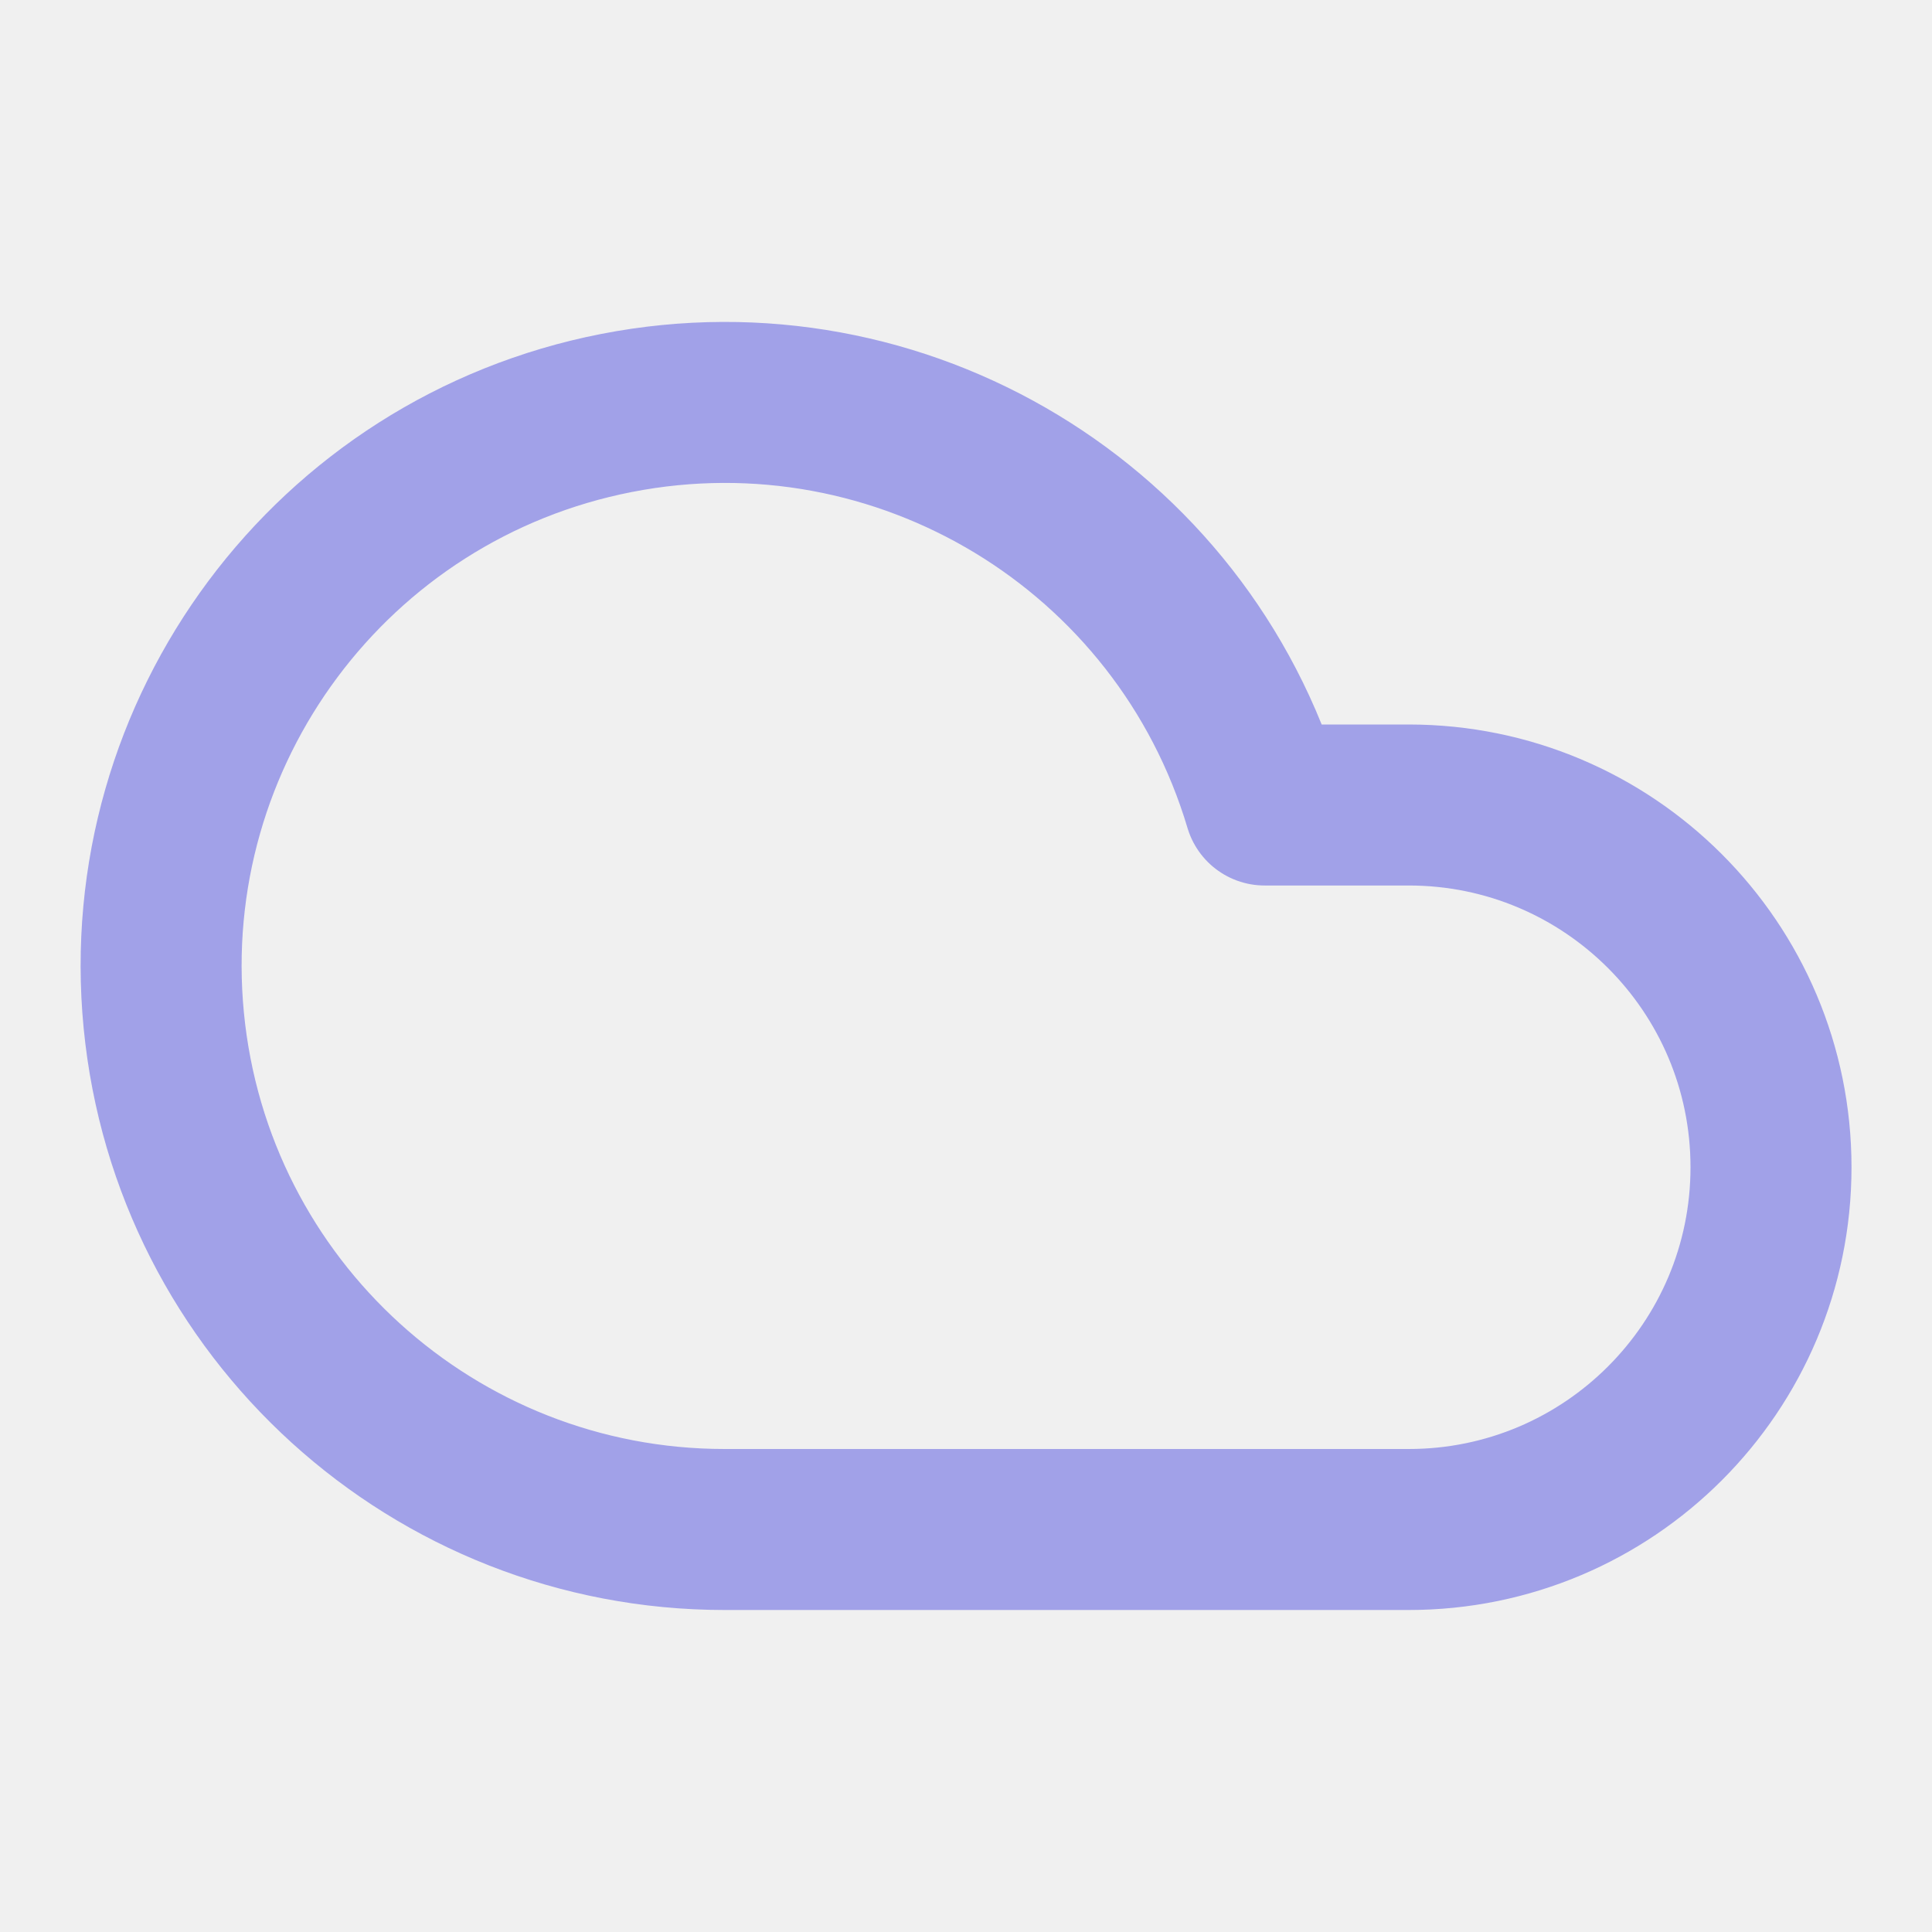
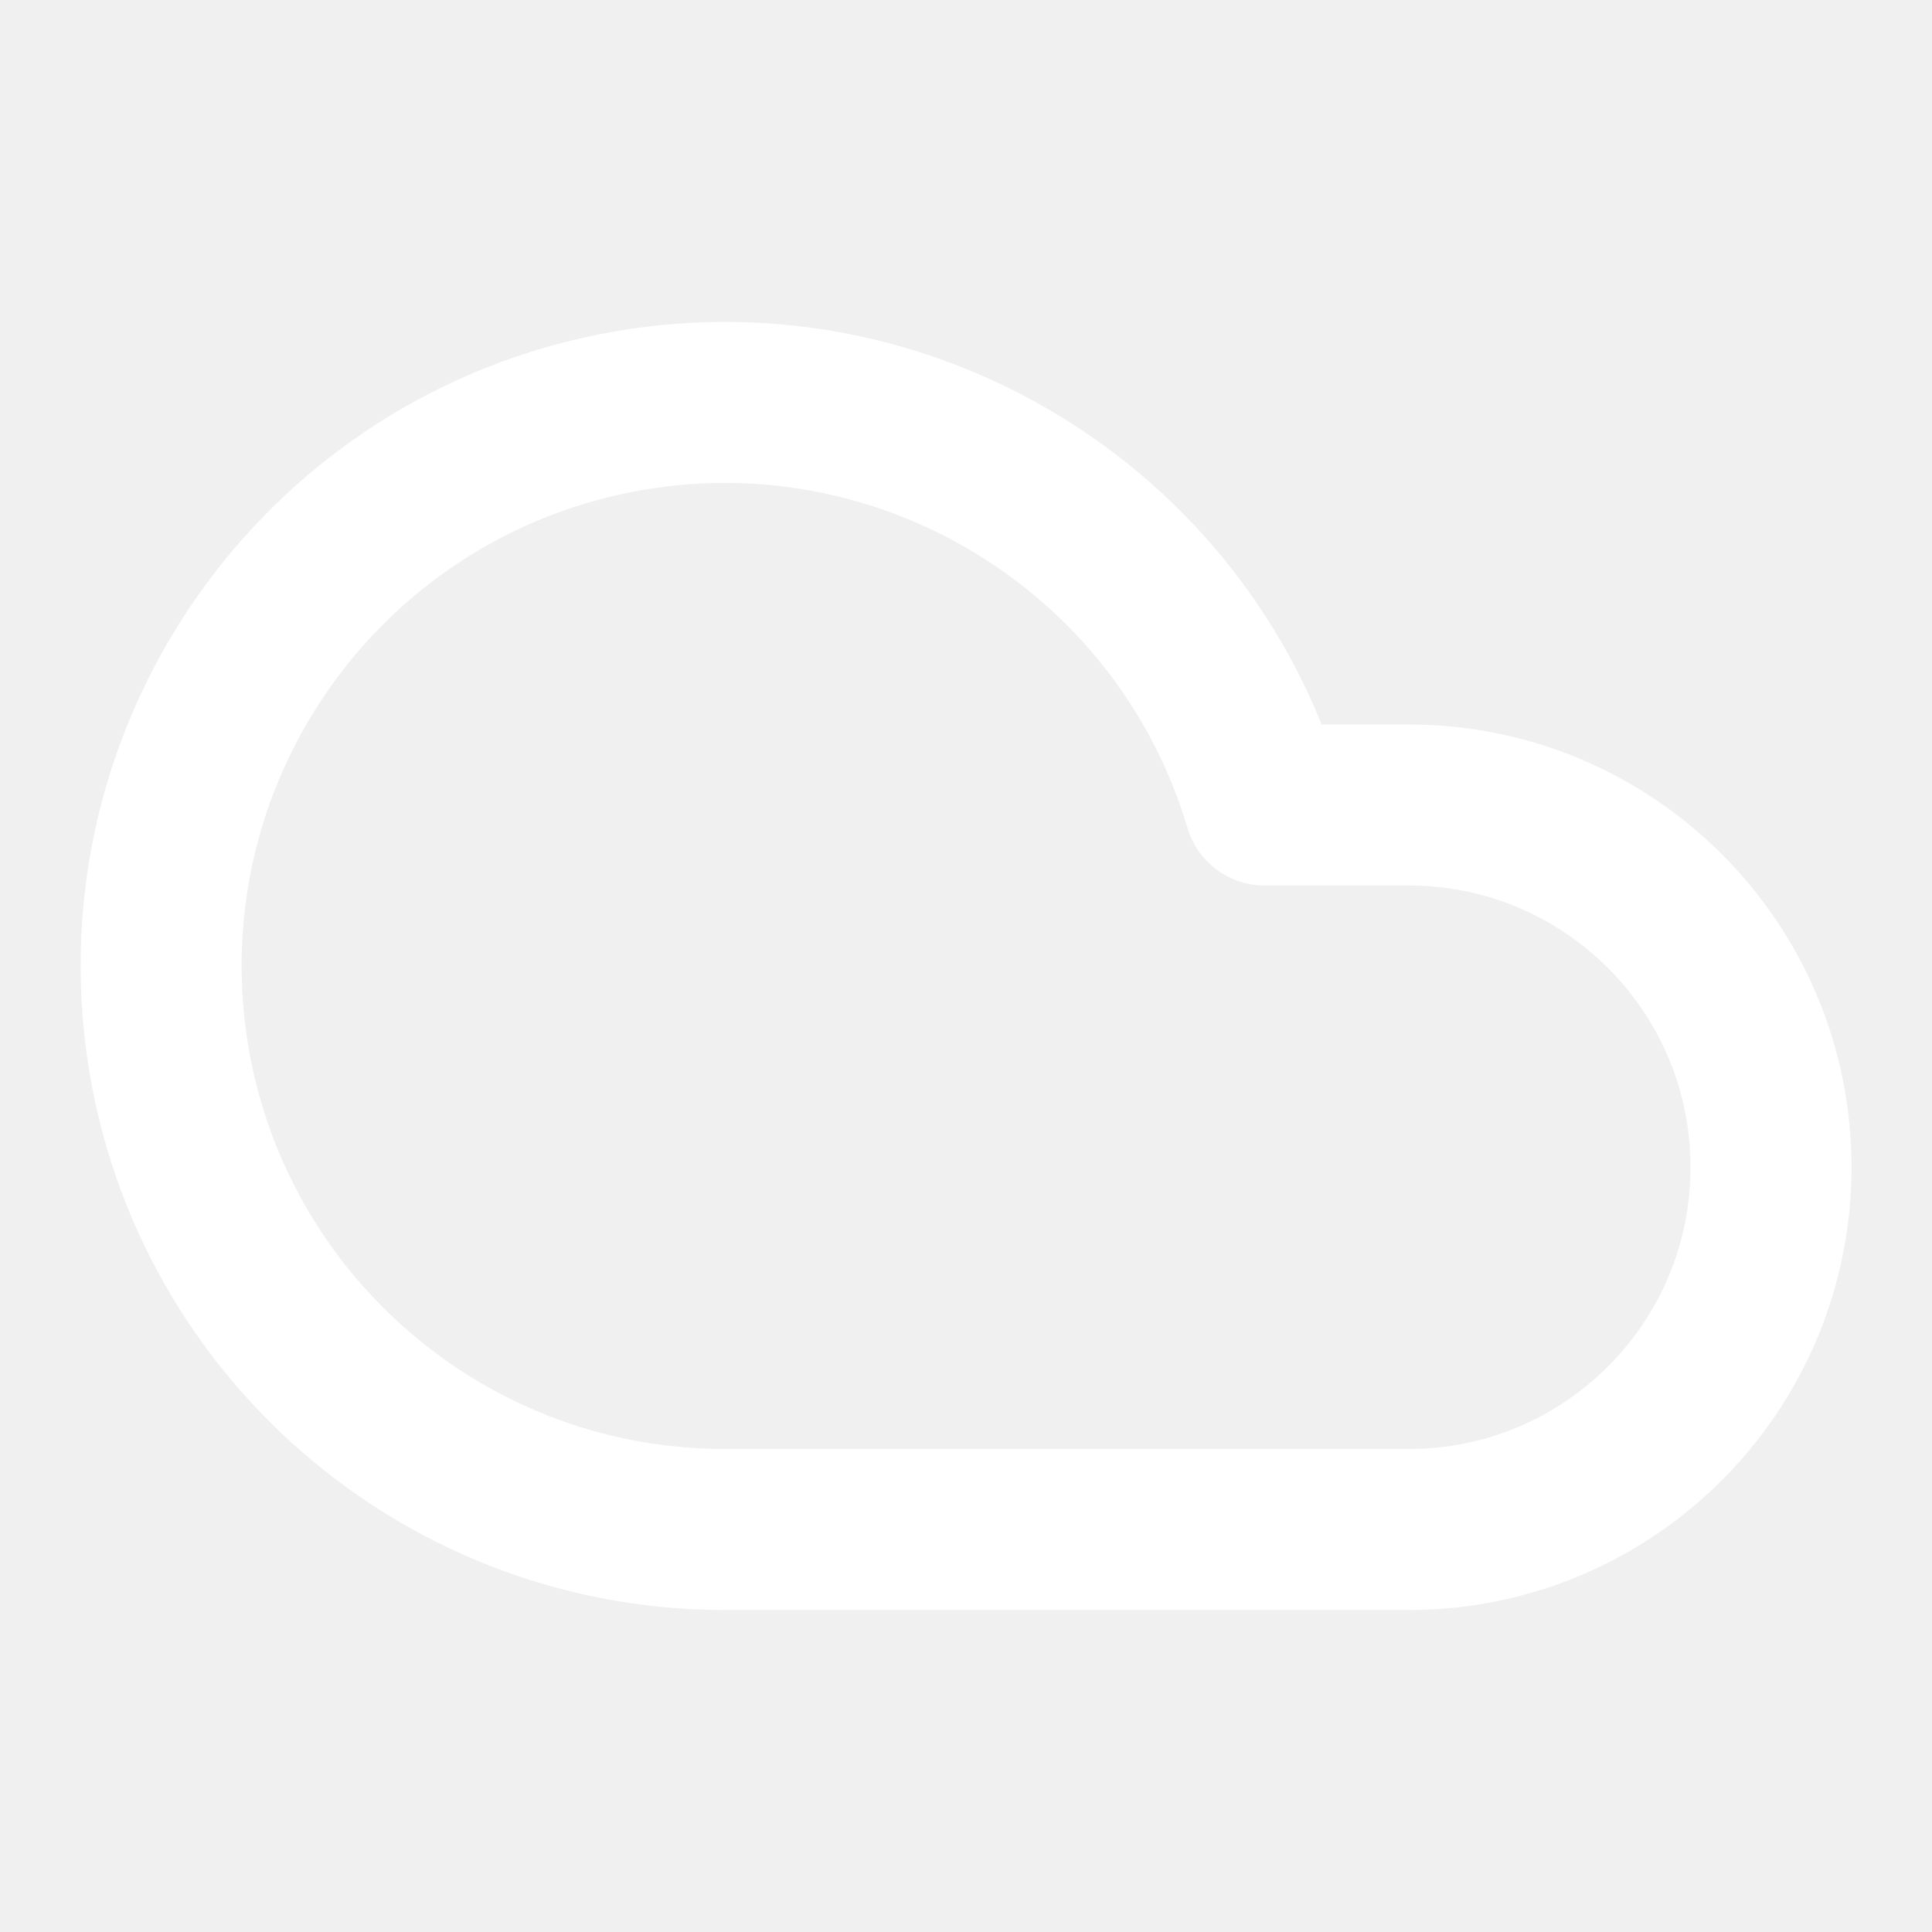
- <svg xmlns="http://www.w3.org/2000/svg" width="24" height="24" viewBox="0 0 24 24" fill="none" stroke="#A1A1E8" stroke-width="2" stroke-linecap="round" stroke-linejoin="round" class="lucide lucide-cloud-icon lucide-cloud">
+ <svg xmlns="http://www.w3.org/2000/svg" width="24" height="24" viewBox="0 0 24 24" fill="none" stroke="#FFFFFF" stroke-width="2" stroke-linecap="round" stroke-linejoin="round" class="lucide lucide-cloud-icon lucide-cloud">
  <path d="M17.5 19H9a7 7 0 1 1 6.71-9h1.79a4.5 4.5 0 1 1 0 9Z" />
</svg>
